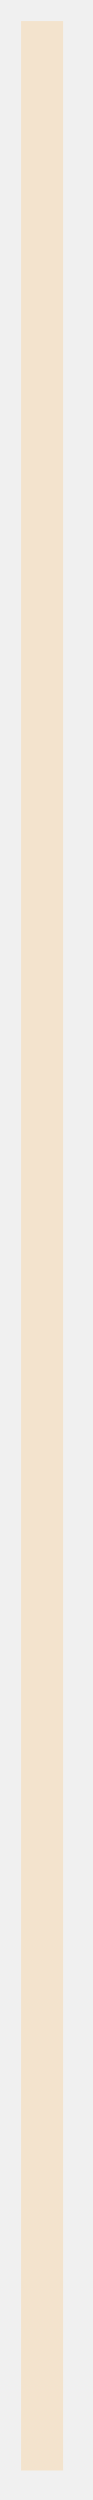
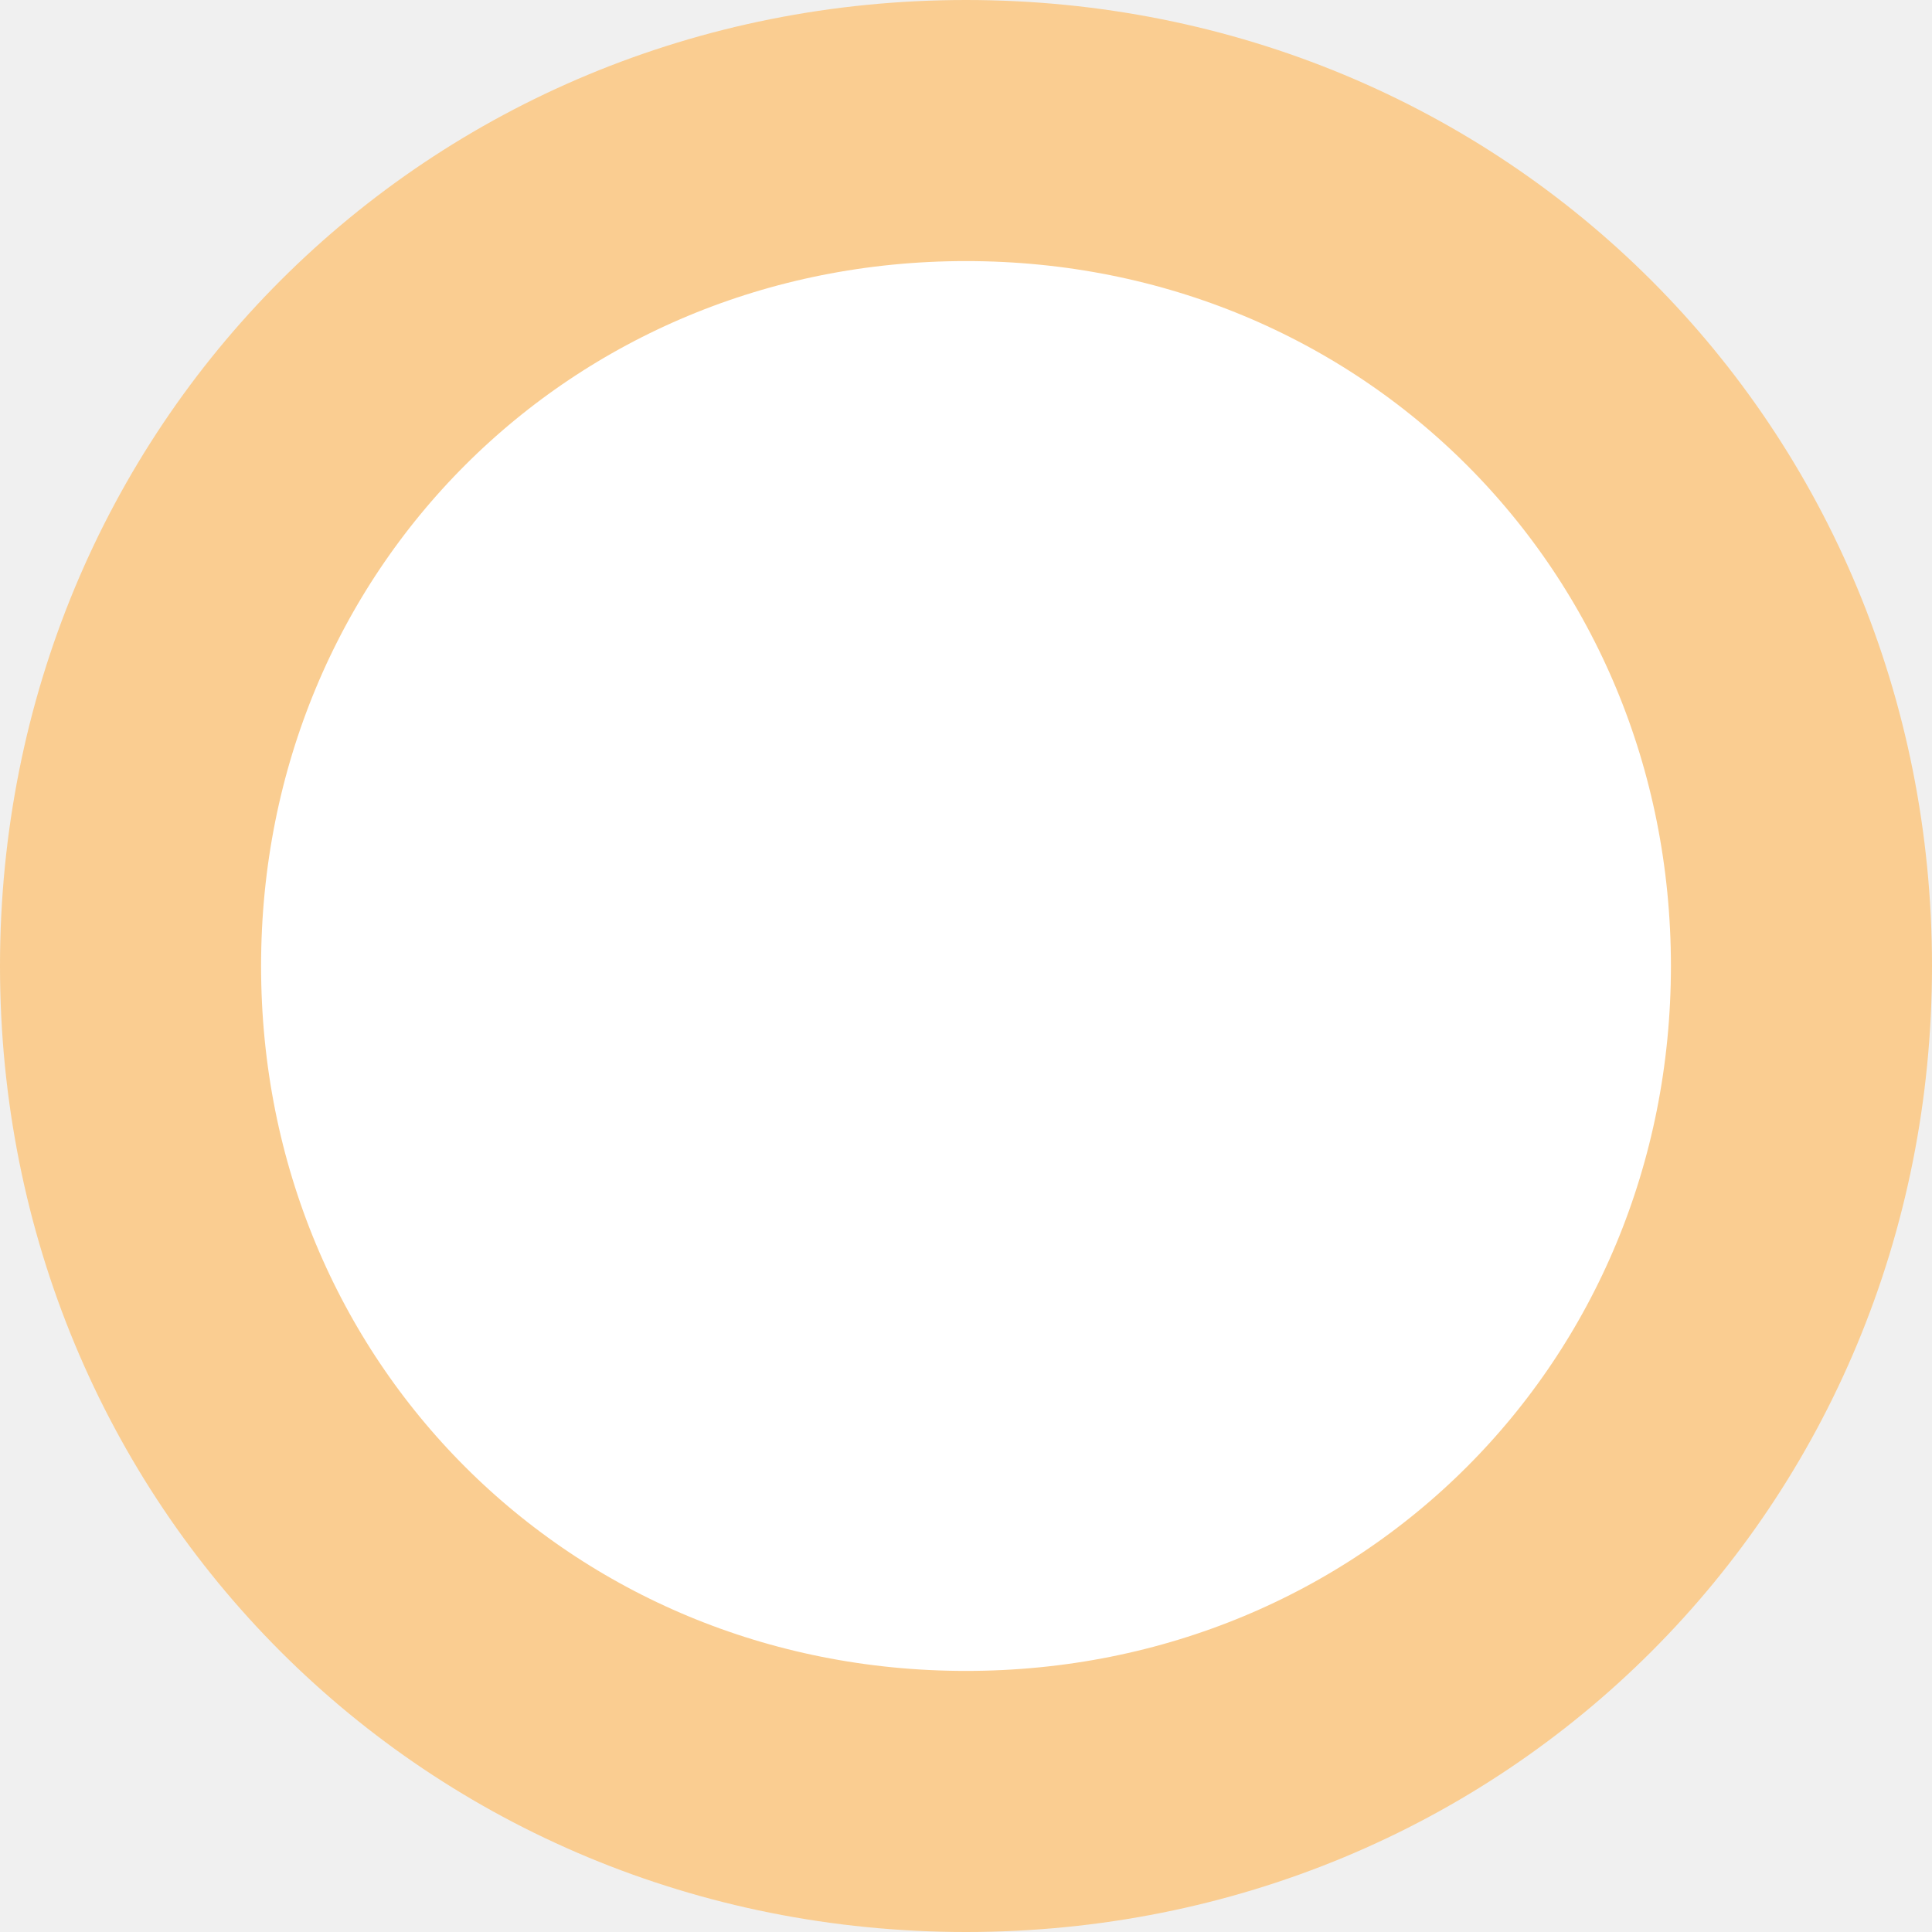
- <svg xmlns="http://www.w3.org/2000/svg" version="1.1" width="11px" height="297px">
-   <g transform="matrix(1 0 0 1 -274.5 -2672.5 )">
-     <path d="M 279.5 2675  L 279.5 2966  " stroke-width="5" stroke="#facd91" fill="none" stroke-opacity="0.365" />
+ <svg xmlns="http://www.w3.org/2000/svg" version="1.1" width="37px" height="37px">
+   <g transform="matrix(1 0 0 1 -261 -2638 )">
+     <path d="M 279.5 2642  C 287.62 2642  294 2648.38  294 2656.5  C 294 2664.62  287.62 2671  279.5 2671  C 271.38 2671  265 2664.62  265 2656.5  C 265 2648.38  271.38 2642  279.5 2642  Z " fill-rule="nonzero" fill="#ffffff" stroke="none" />
+     <path d="M 279.5 2640.5  C 288.46 2640.5  295.5 2647.54  295.5 2656.5  C 295.5 2665.46  288.46 2672.5  279.5 2672.5  C 270.54 2672.5  263.5 2665.46  263.5 2656.5  C 263.5 2647.54  270.54 2640.5  279.5 2640.5  Z " stroke-width="5" stroke="#facd91" fill="none" />
  </g>
</svg>
